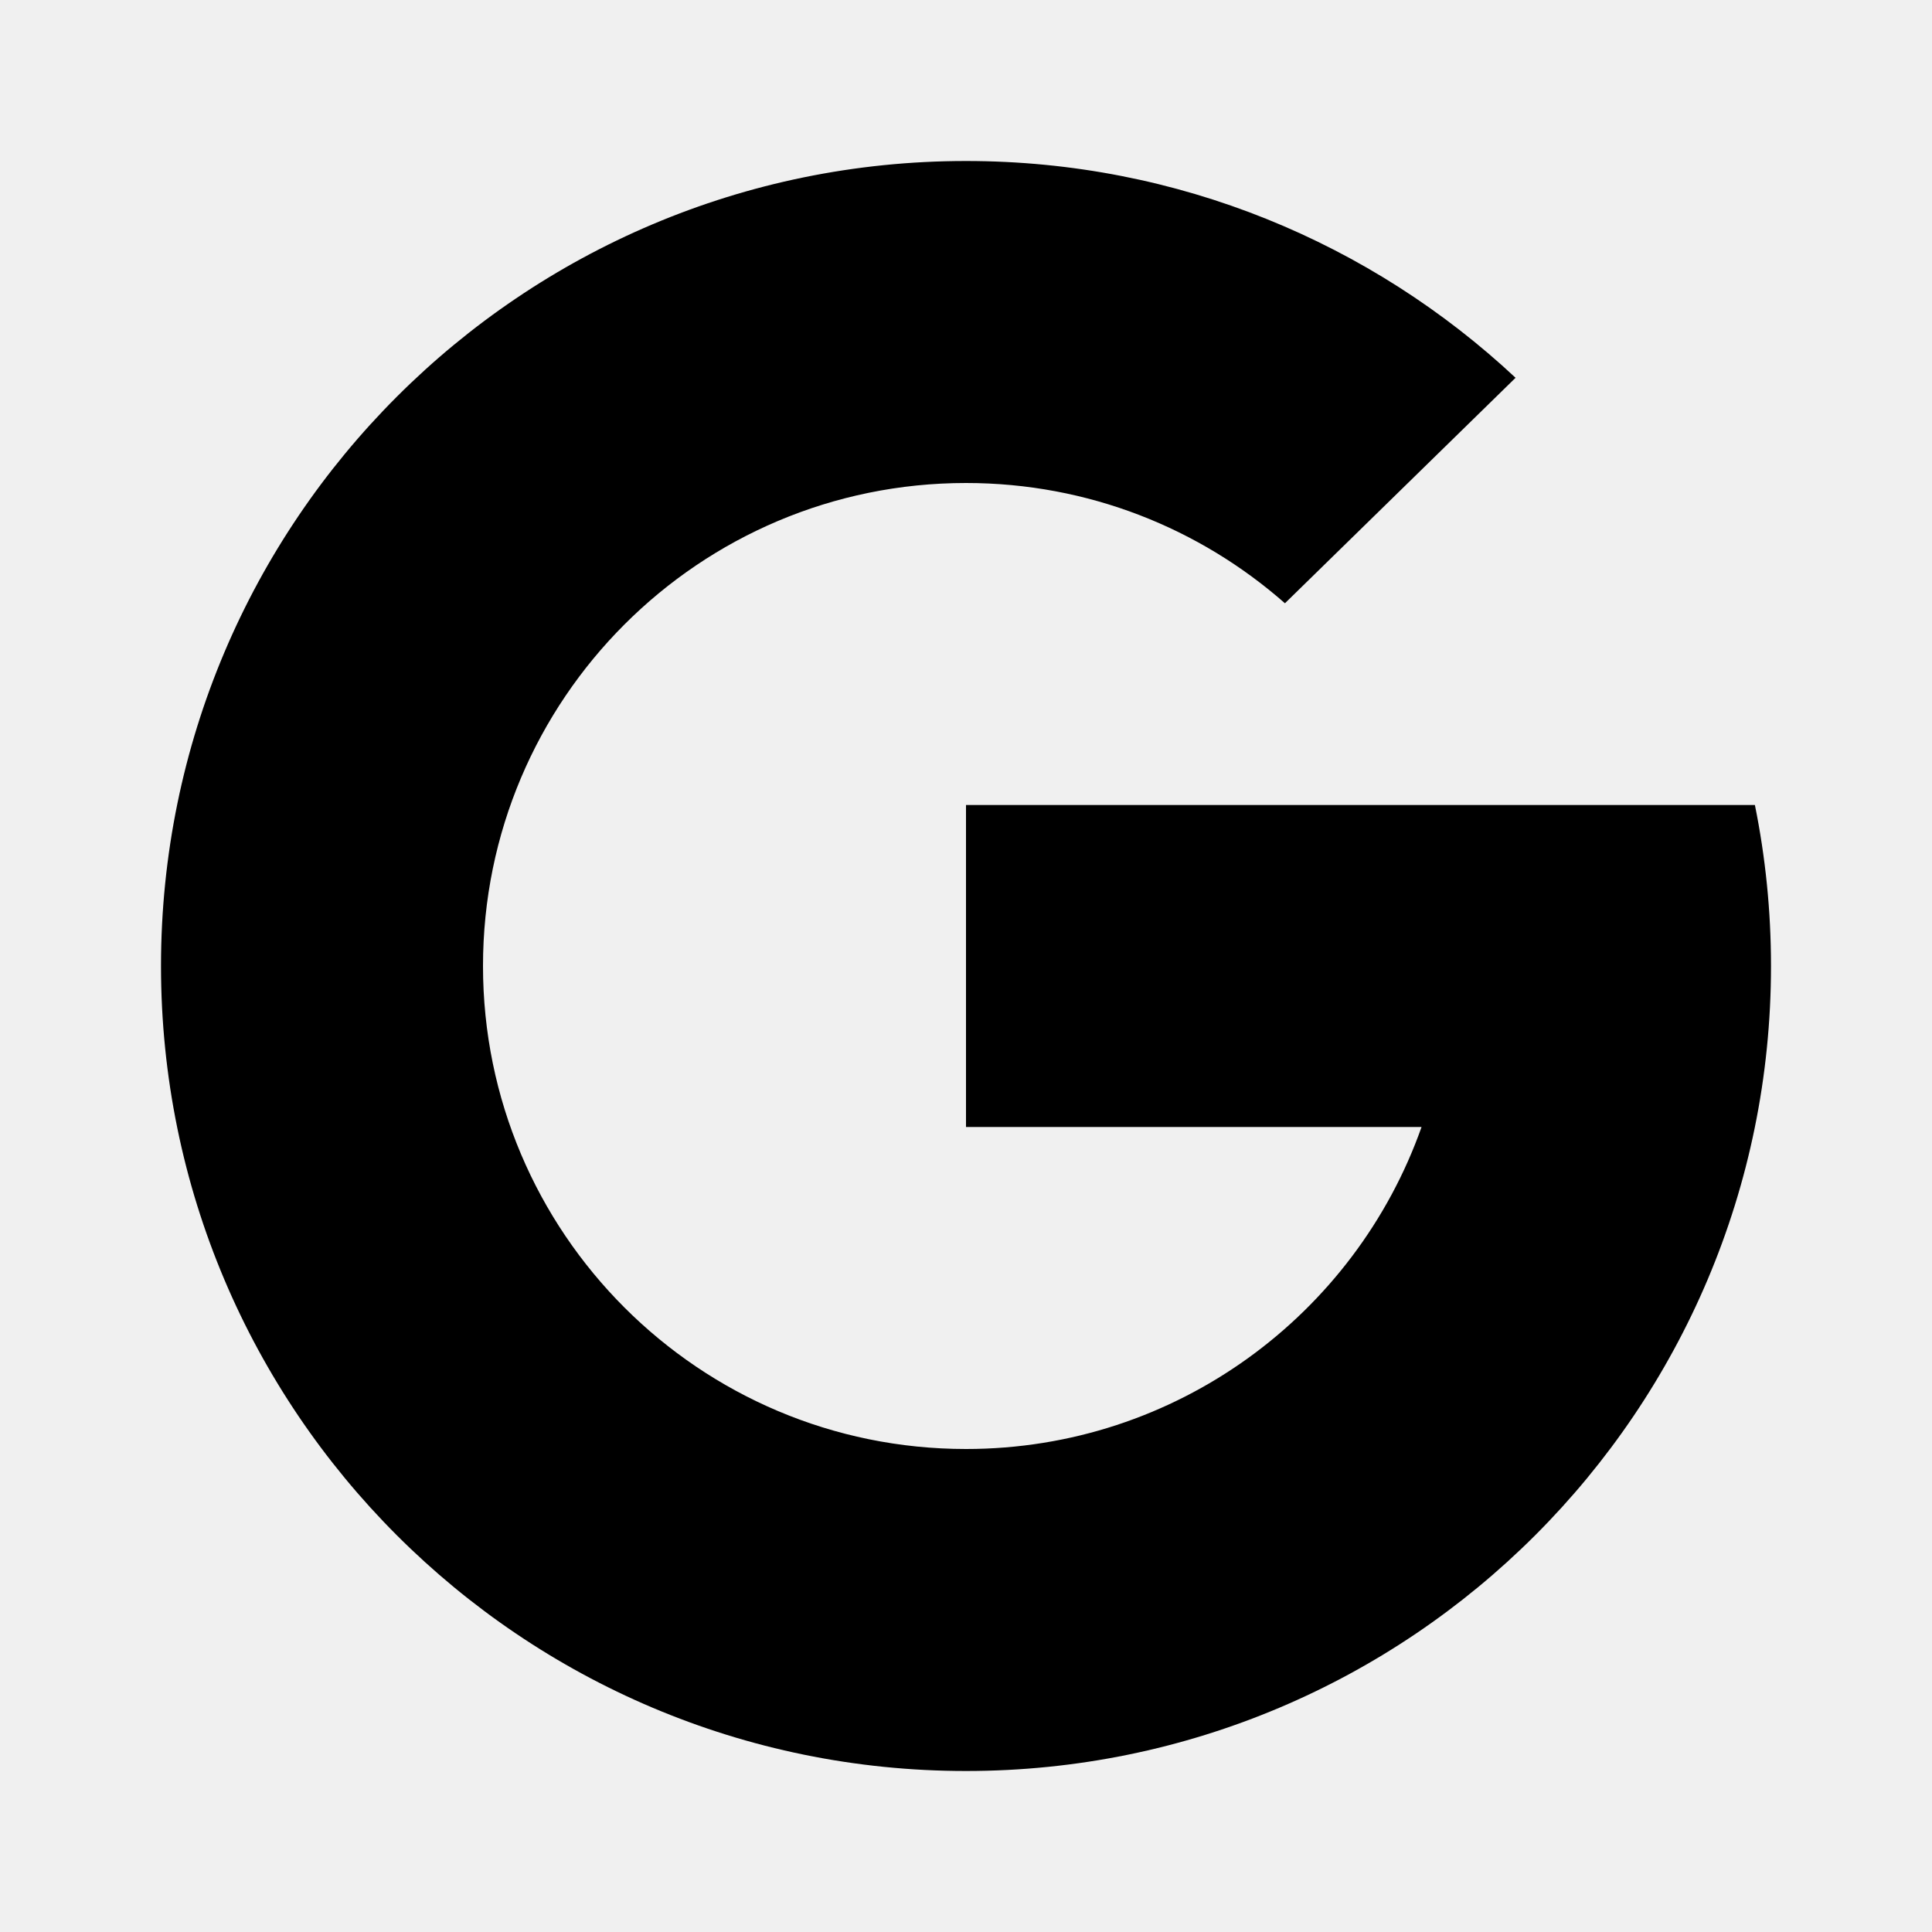
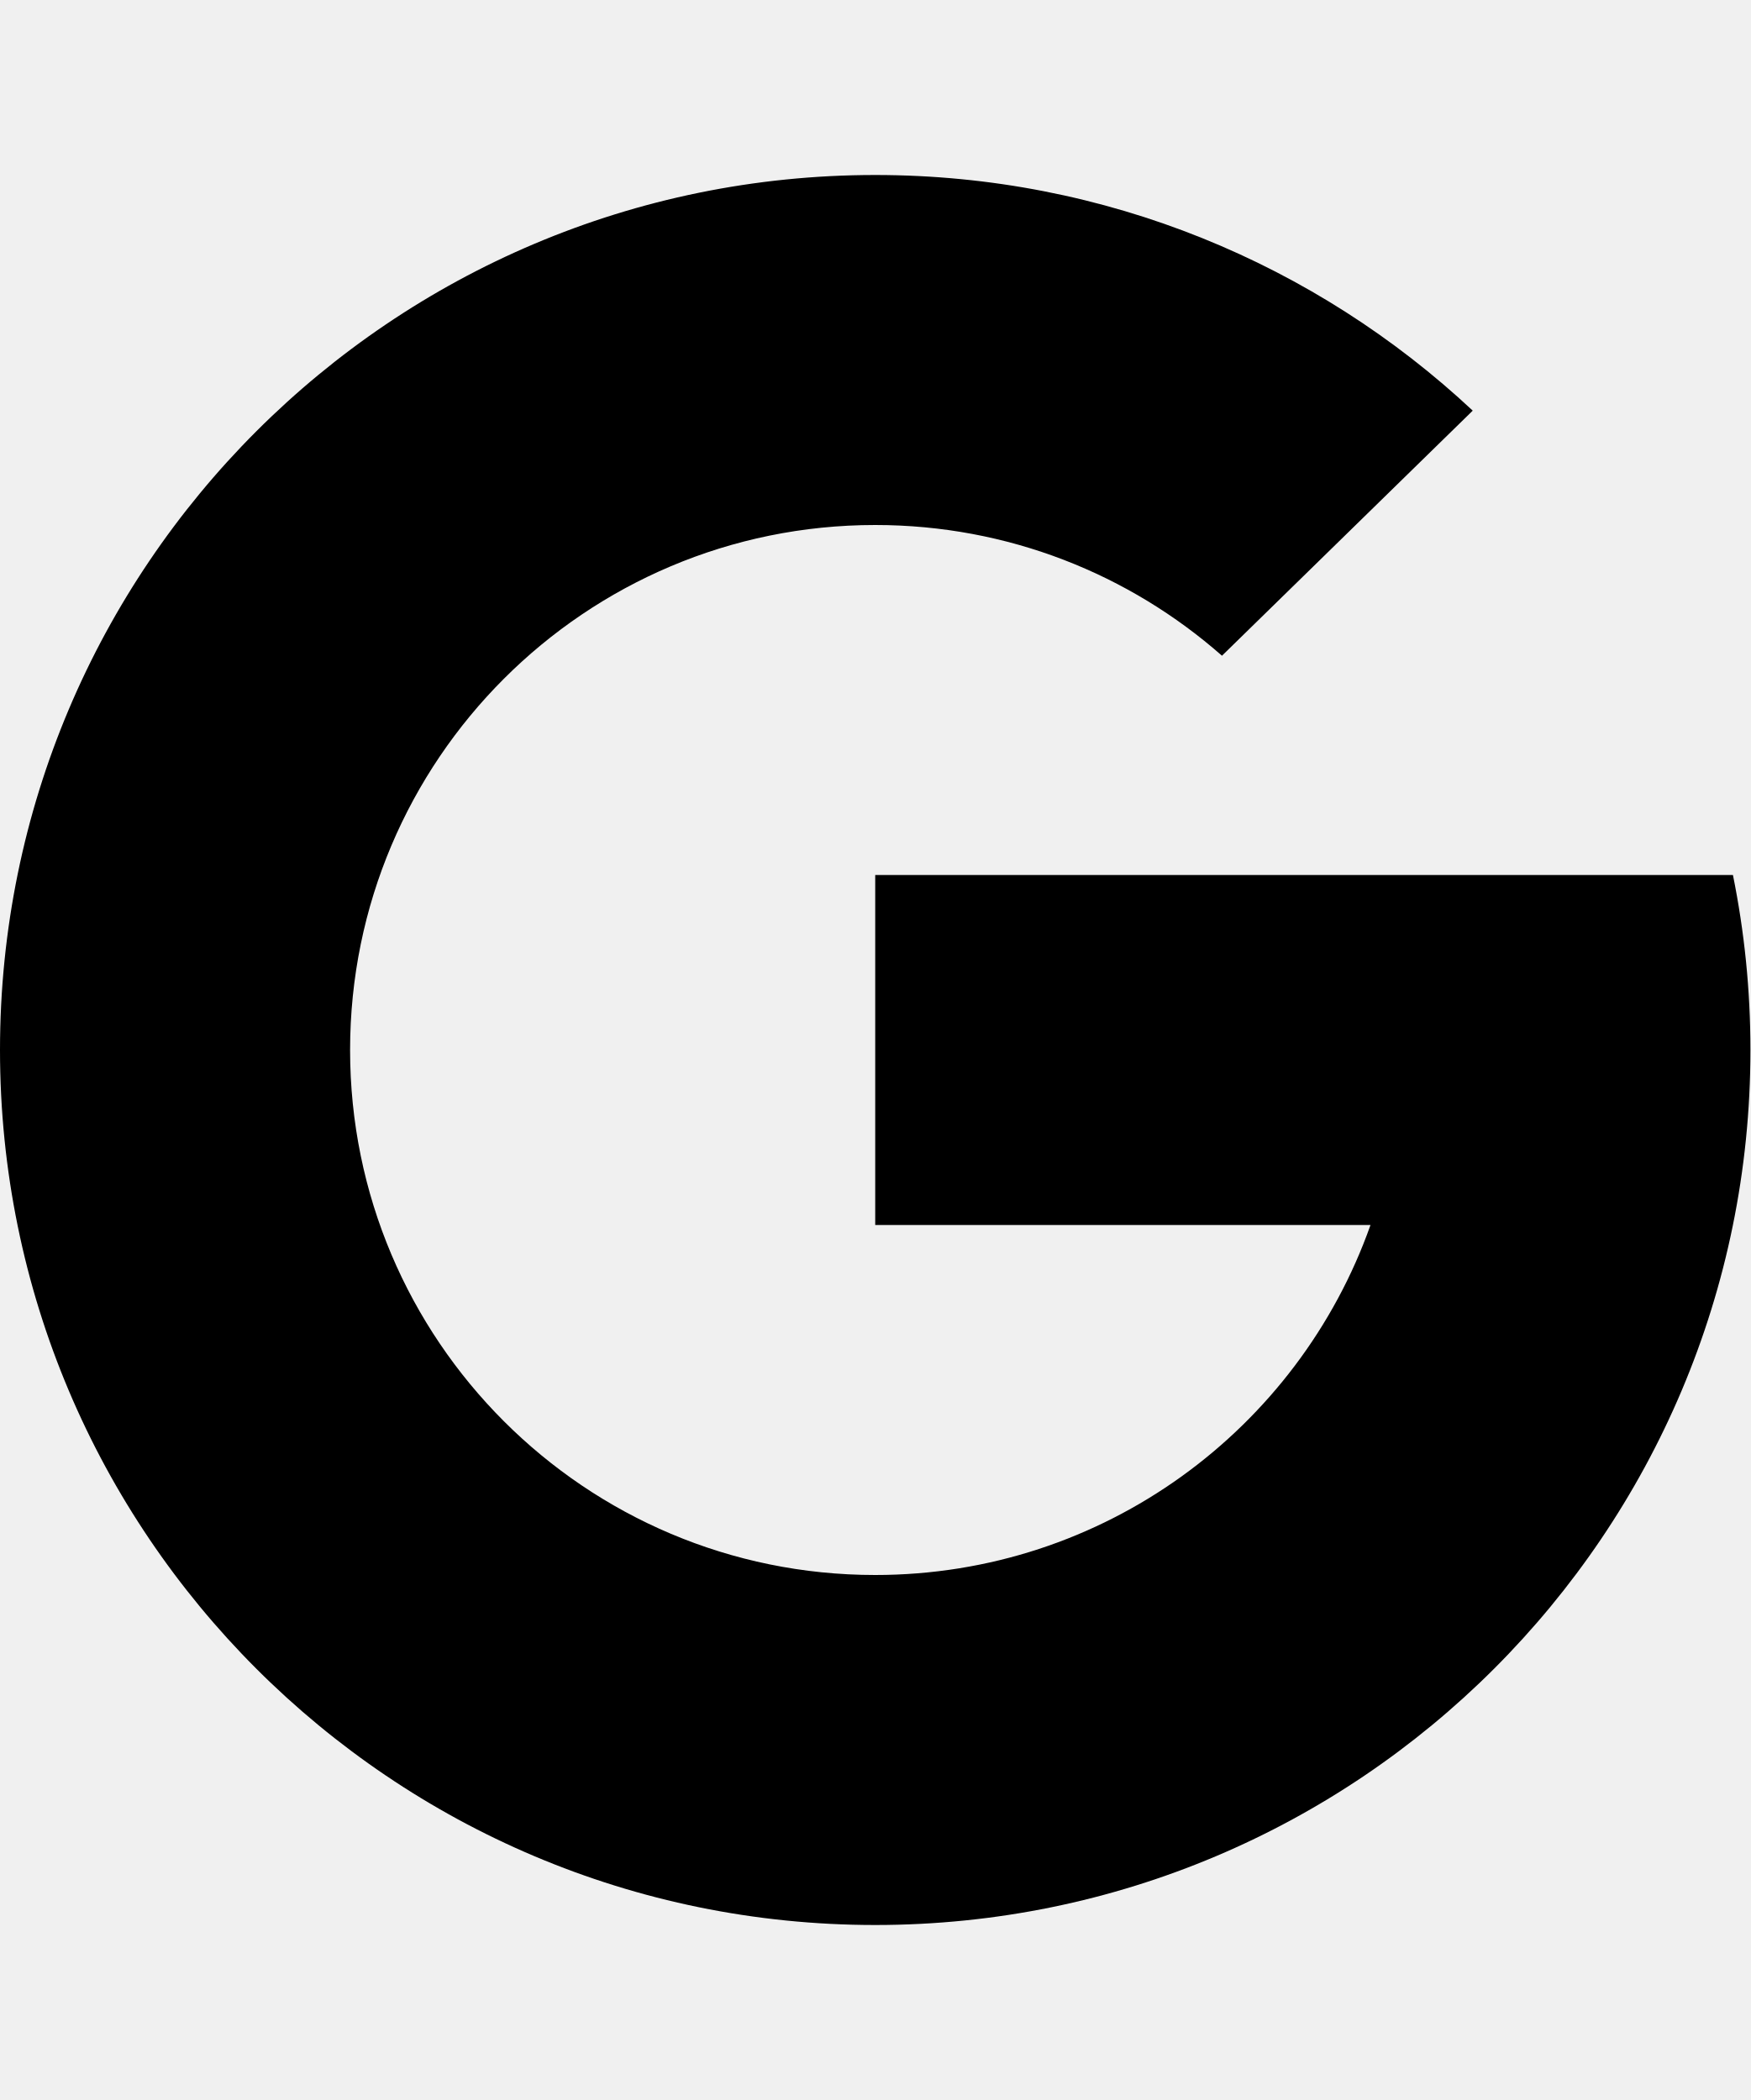
- <svg xmlns="http://www.w3.org/2000/svg" fill="none" viewBox="0 0 24 24">
-   <g clip-path="url(#brand-google-a)">
-     <path fill="currentColor" d="M12 10h9.8c.131.646.2 1.315.2 2 0 5.523-4.477 10-10 10S2 17.523 2 12 6.477 2 12 2c2.639 0 5.04 1.022 6.827 2.693l-2.865 2.801C14.905 6.564 13.519 6 12 6c-3.314 0-6 2.686-6 6s2.686 6 6 6c2.612 0 4.835-1.67 5.659-4H12z" />
-   </g>
-   <defs>
-     <clipPath id="brand-google-a">
-       <path fill="#fff" d="M0 0h24v24H0z" />
-     </clipPath>
-   </defs>
+ <svg xmlns="http://www.w3.org/2000/svg" fill="none" viewBox="0 0 20 24">
+   <path fill="currentColor" d="M10 10h9.8c.131.646.2 1.315.2 2 0 5.523-4.477 10-10 10S0 17.523 0 12 4.477 2 10 2c2.639 0 5.04 1.022 6.827 2.693l-2.865 2.801C12.905 6.564 11.519 6 10 6c-3.314 0-6 2.686-6 6s2.686 6 6 6c2.612 0 4.835-1.67 5.659-4H10z" />
</svg>
